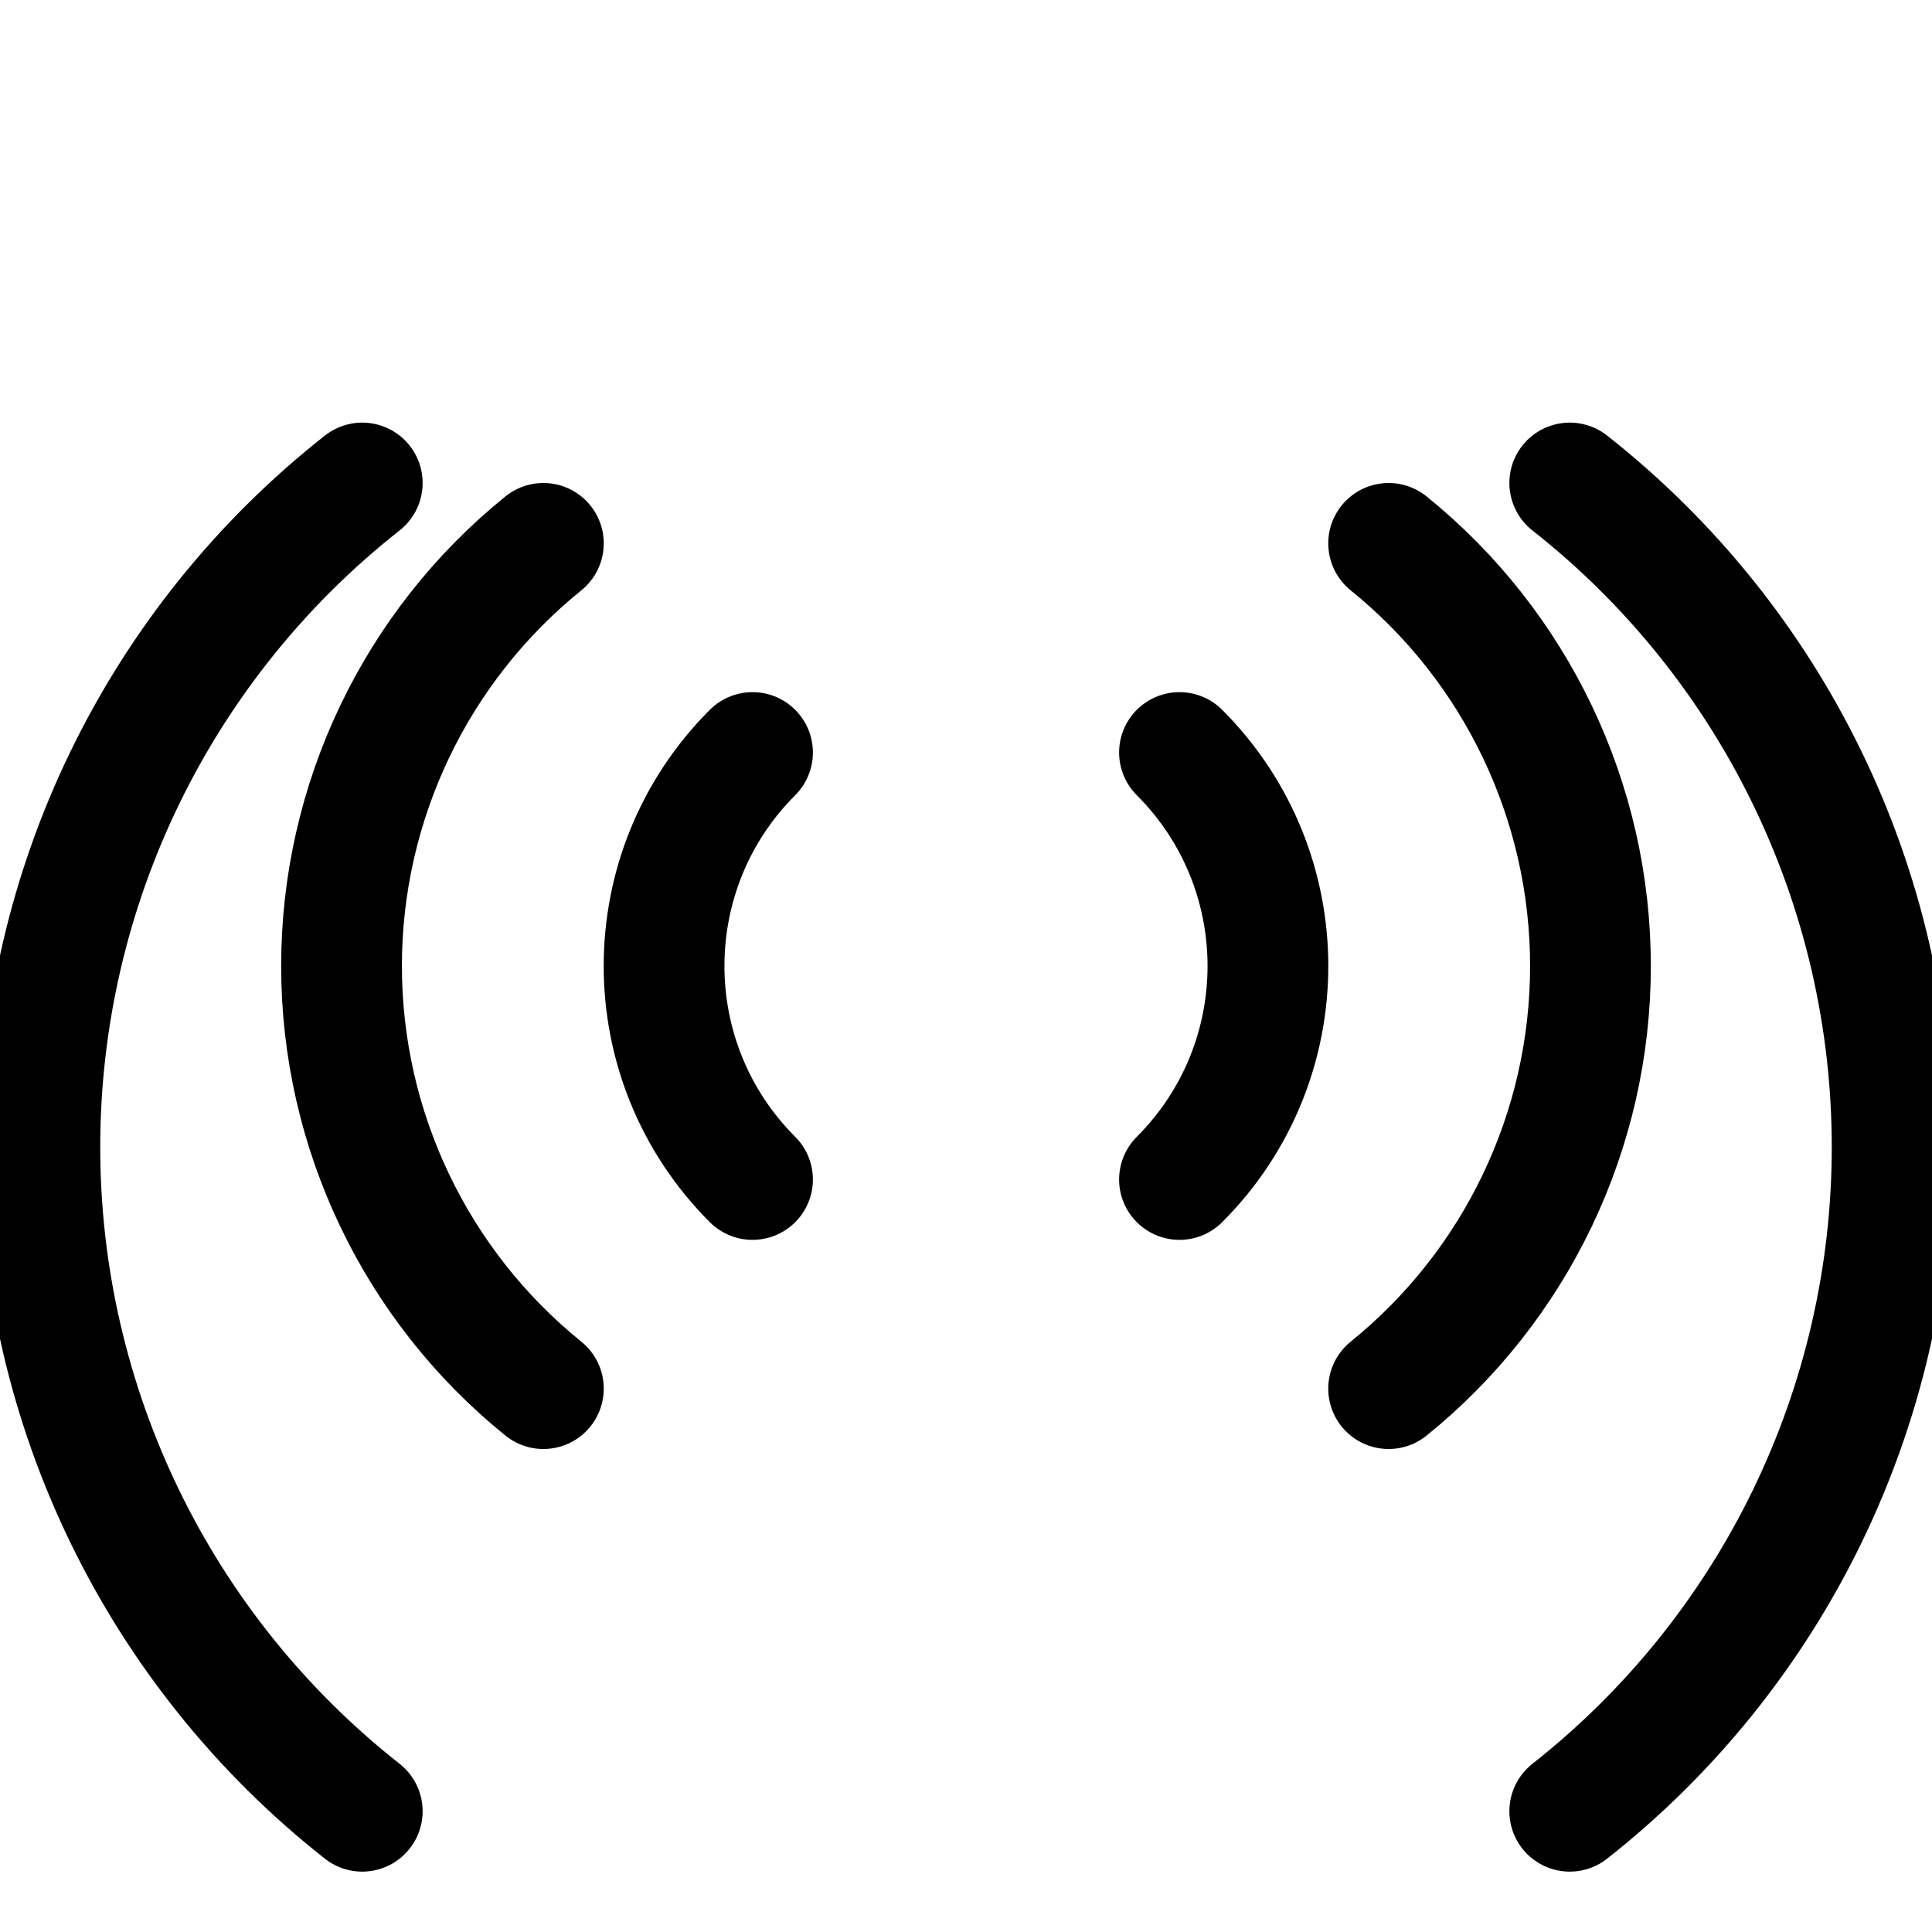
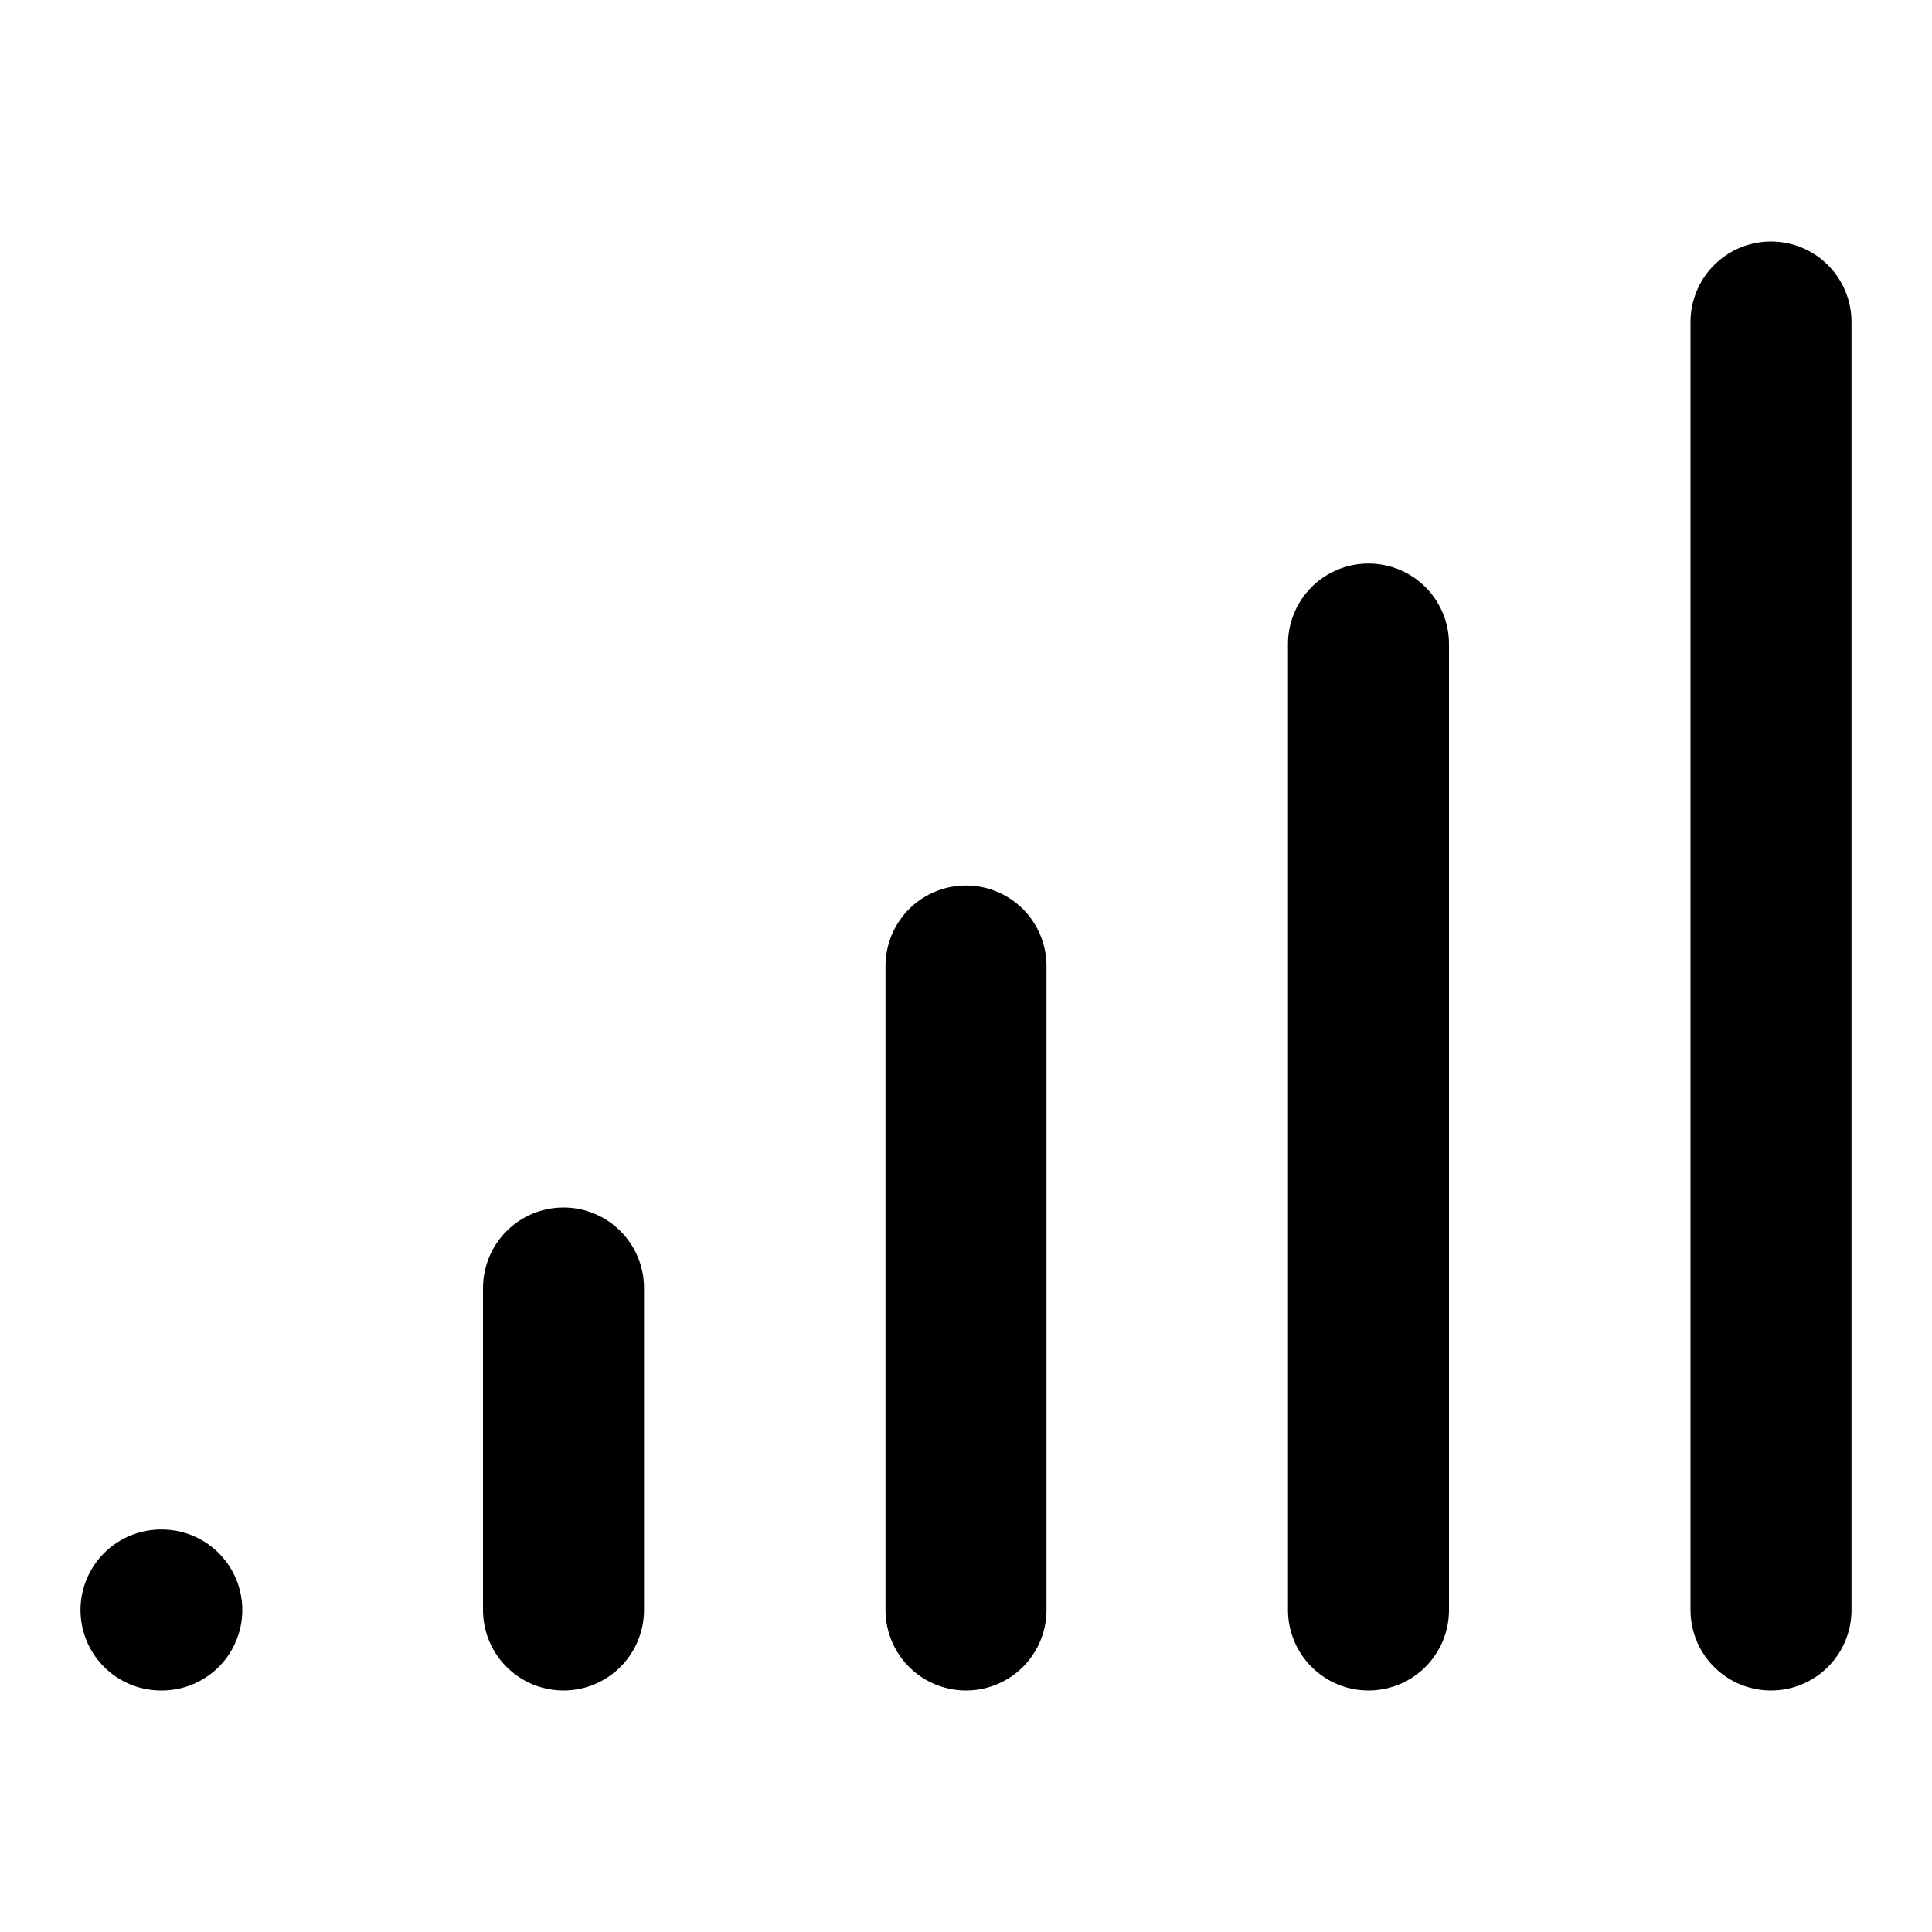
- <svg xmlns="http://www.w3.org/2000/svg" fill="none" viewBox="0 0 24 24" stroke-width="1.5" stroke="currentColor">
-   <path stroke-linecap="round" stroke-linejoin="round" d="M9.348 14.652a3.75 3.75 0 010-5.304m5.304 0a3.75 3.75 0 010 5.304M6.75 17.25a6.75 6.75 0 010-10.5m10.5 0a6.75 6.75 0 010 10.5m-12.75 5.25a10.5 10.5 0 010-16.5m15 0a10.5 10.5 0 010 16.5" />
+ <svg xmlns="http://www.w3.org/2000/svg" width="24" height="24" viewBox="0 0 24 24" fill="none" stroke="currentColor" stroke-width="2" stroke-linecap="round" stroke-linejoin="round">
+   <path d="M2 20h.01" />
+   <path d="M7 20v-4" />
+   <path d="M12 20v-8" />
+   <path d="M17 20V8" />
+   <path d="M22 4v16" />
</svg>
